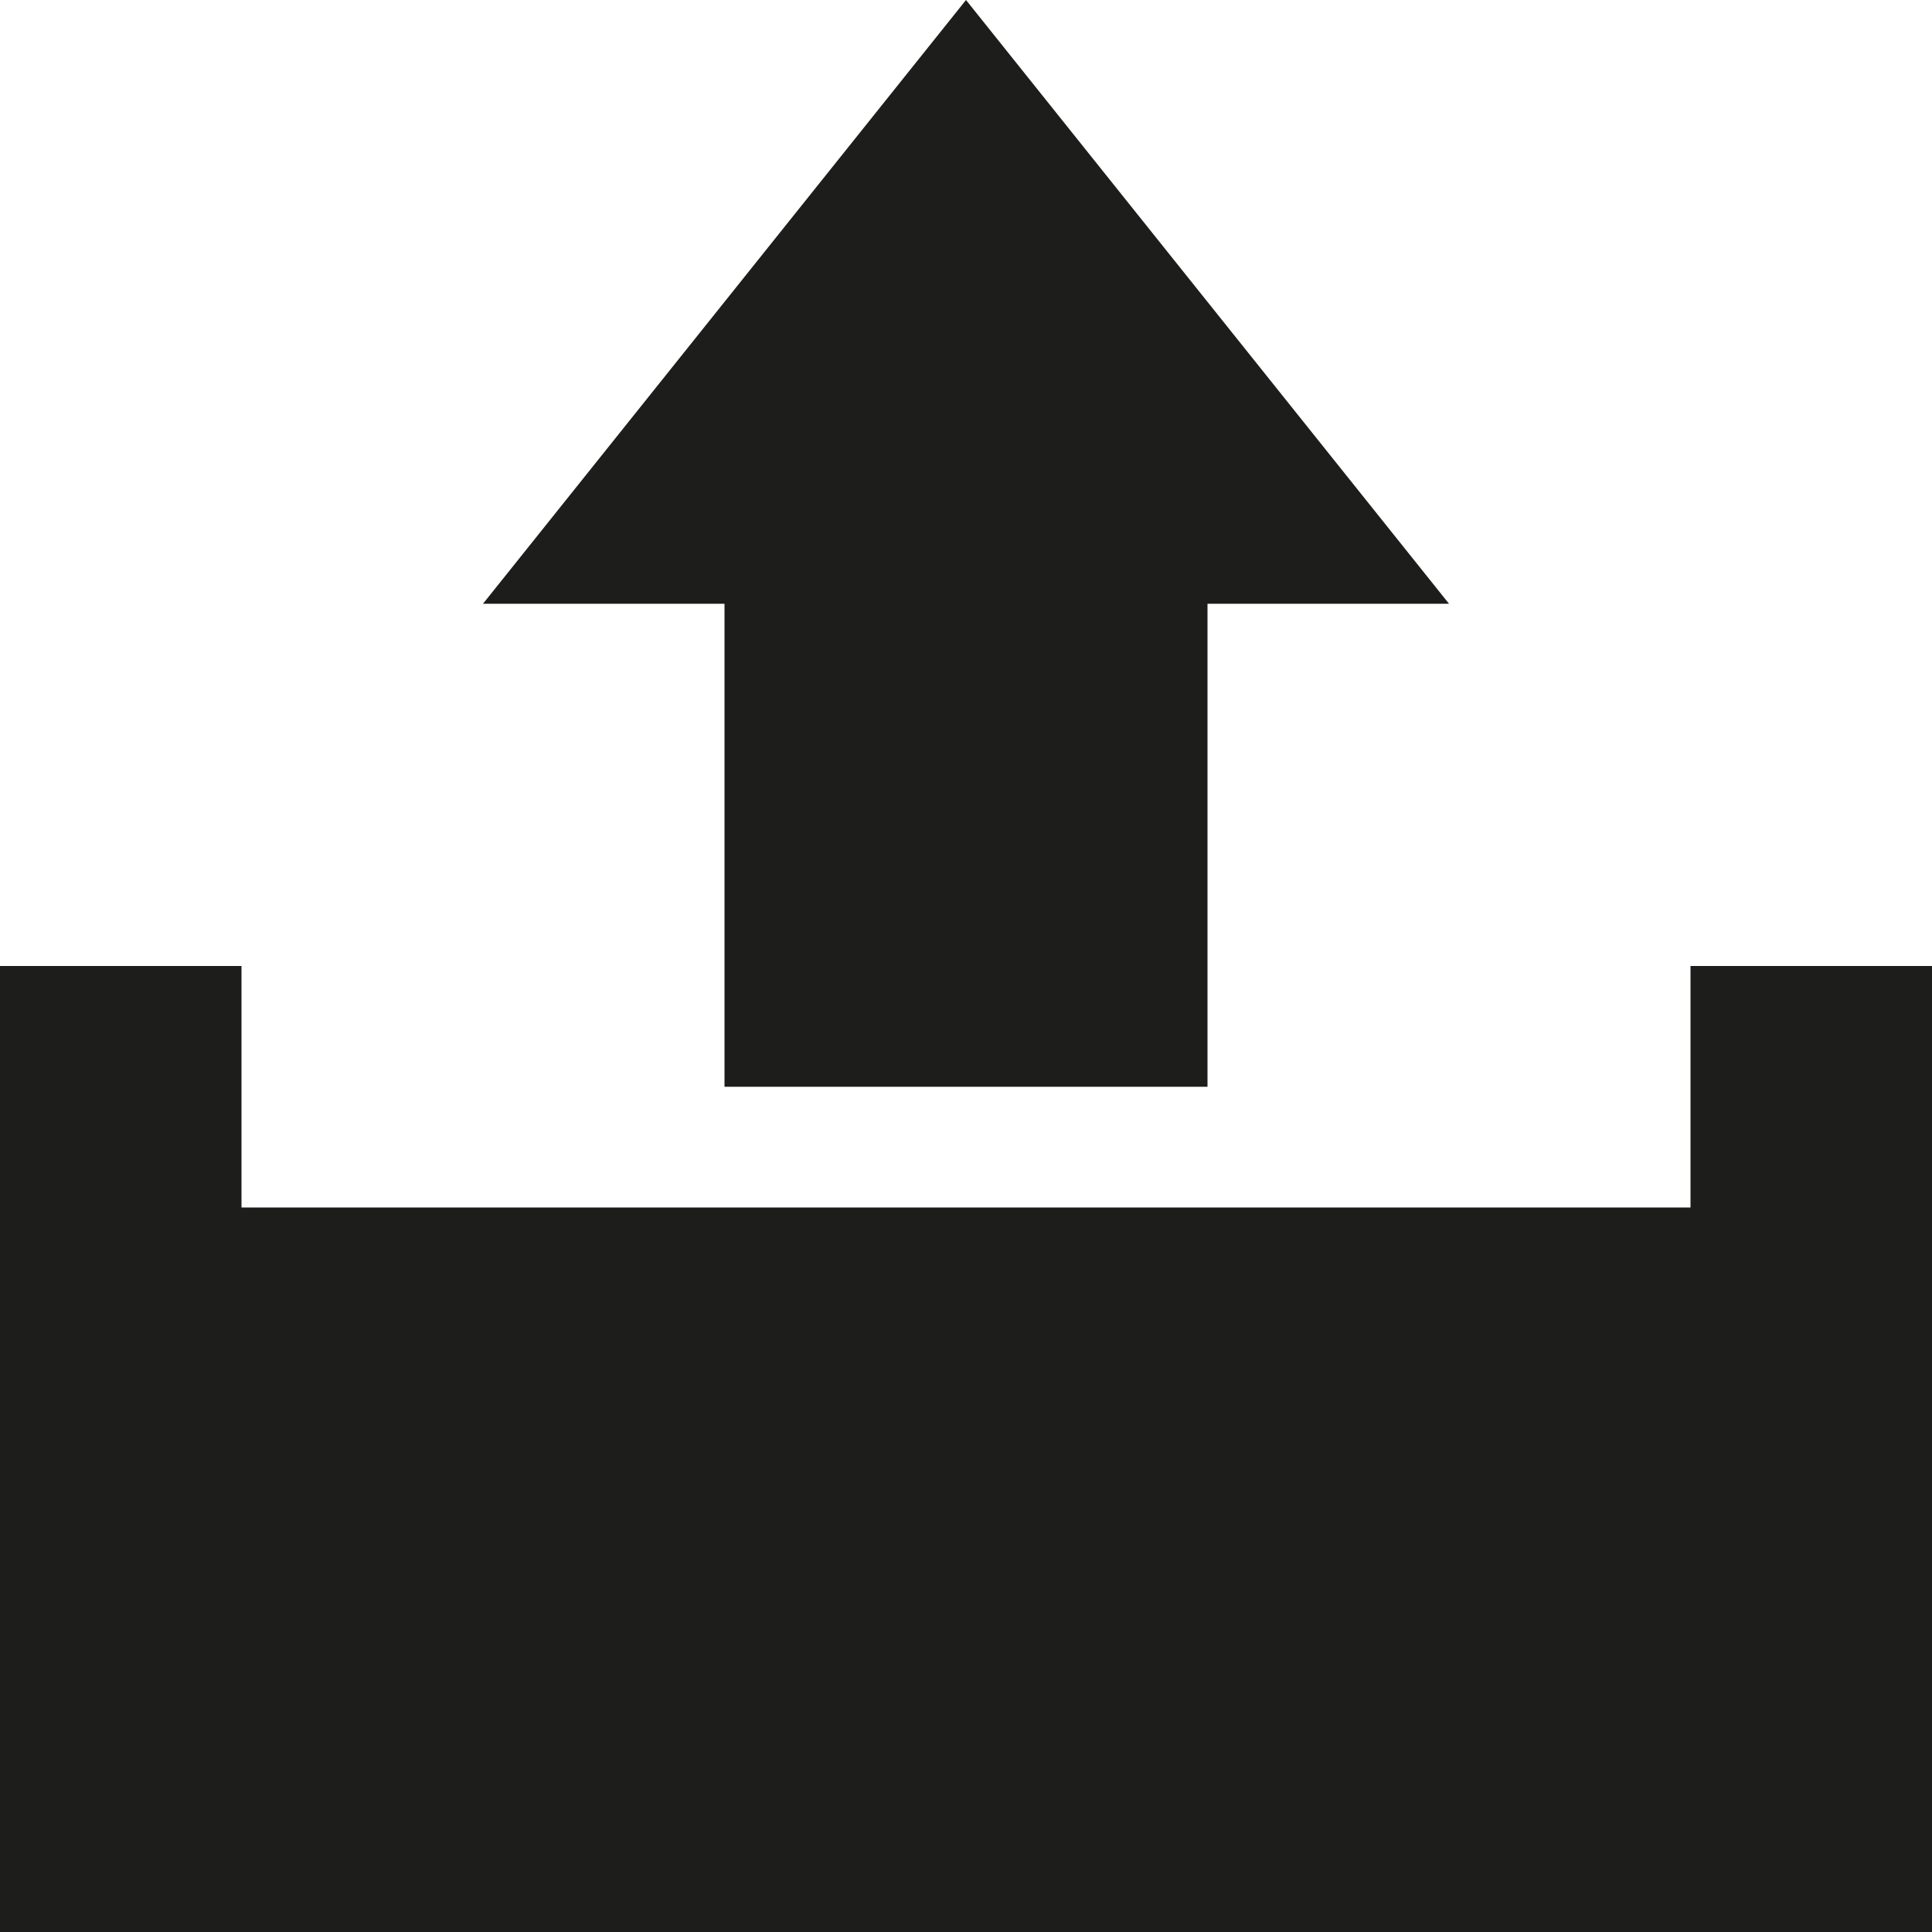
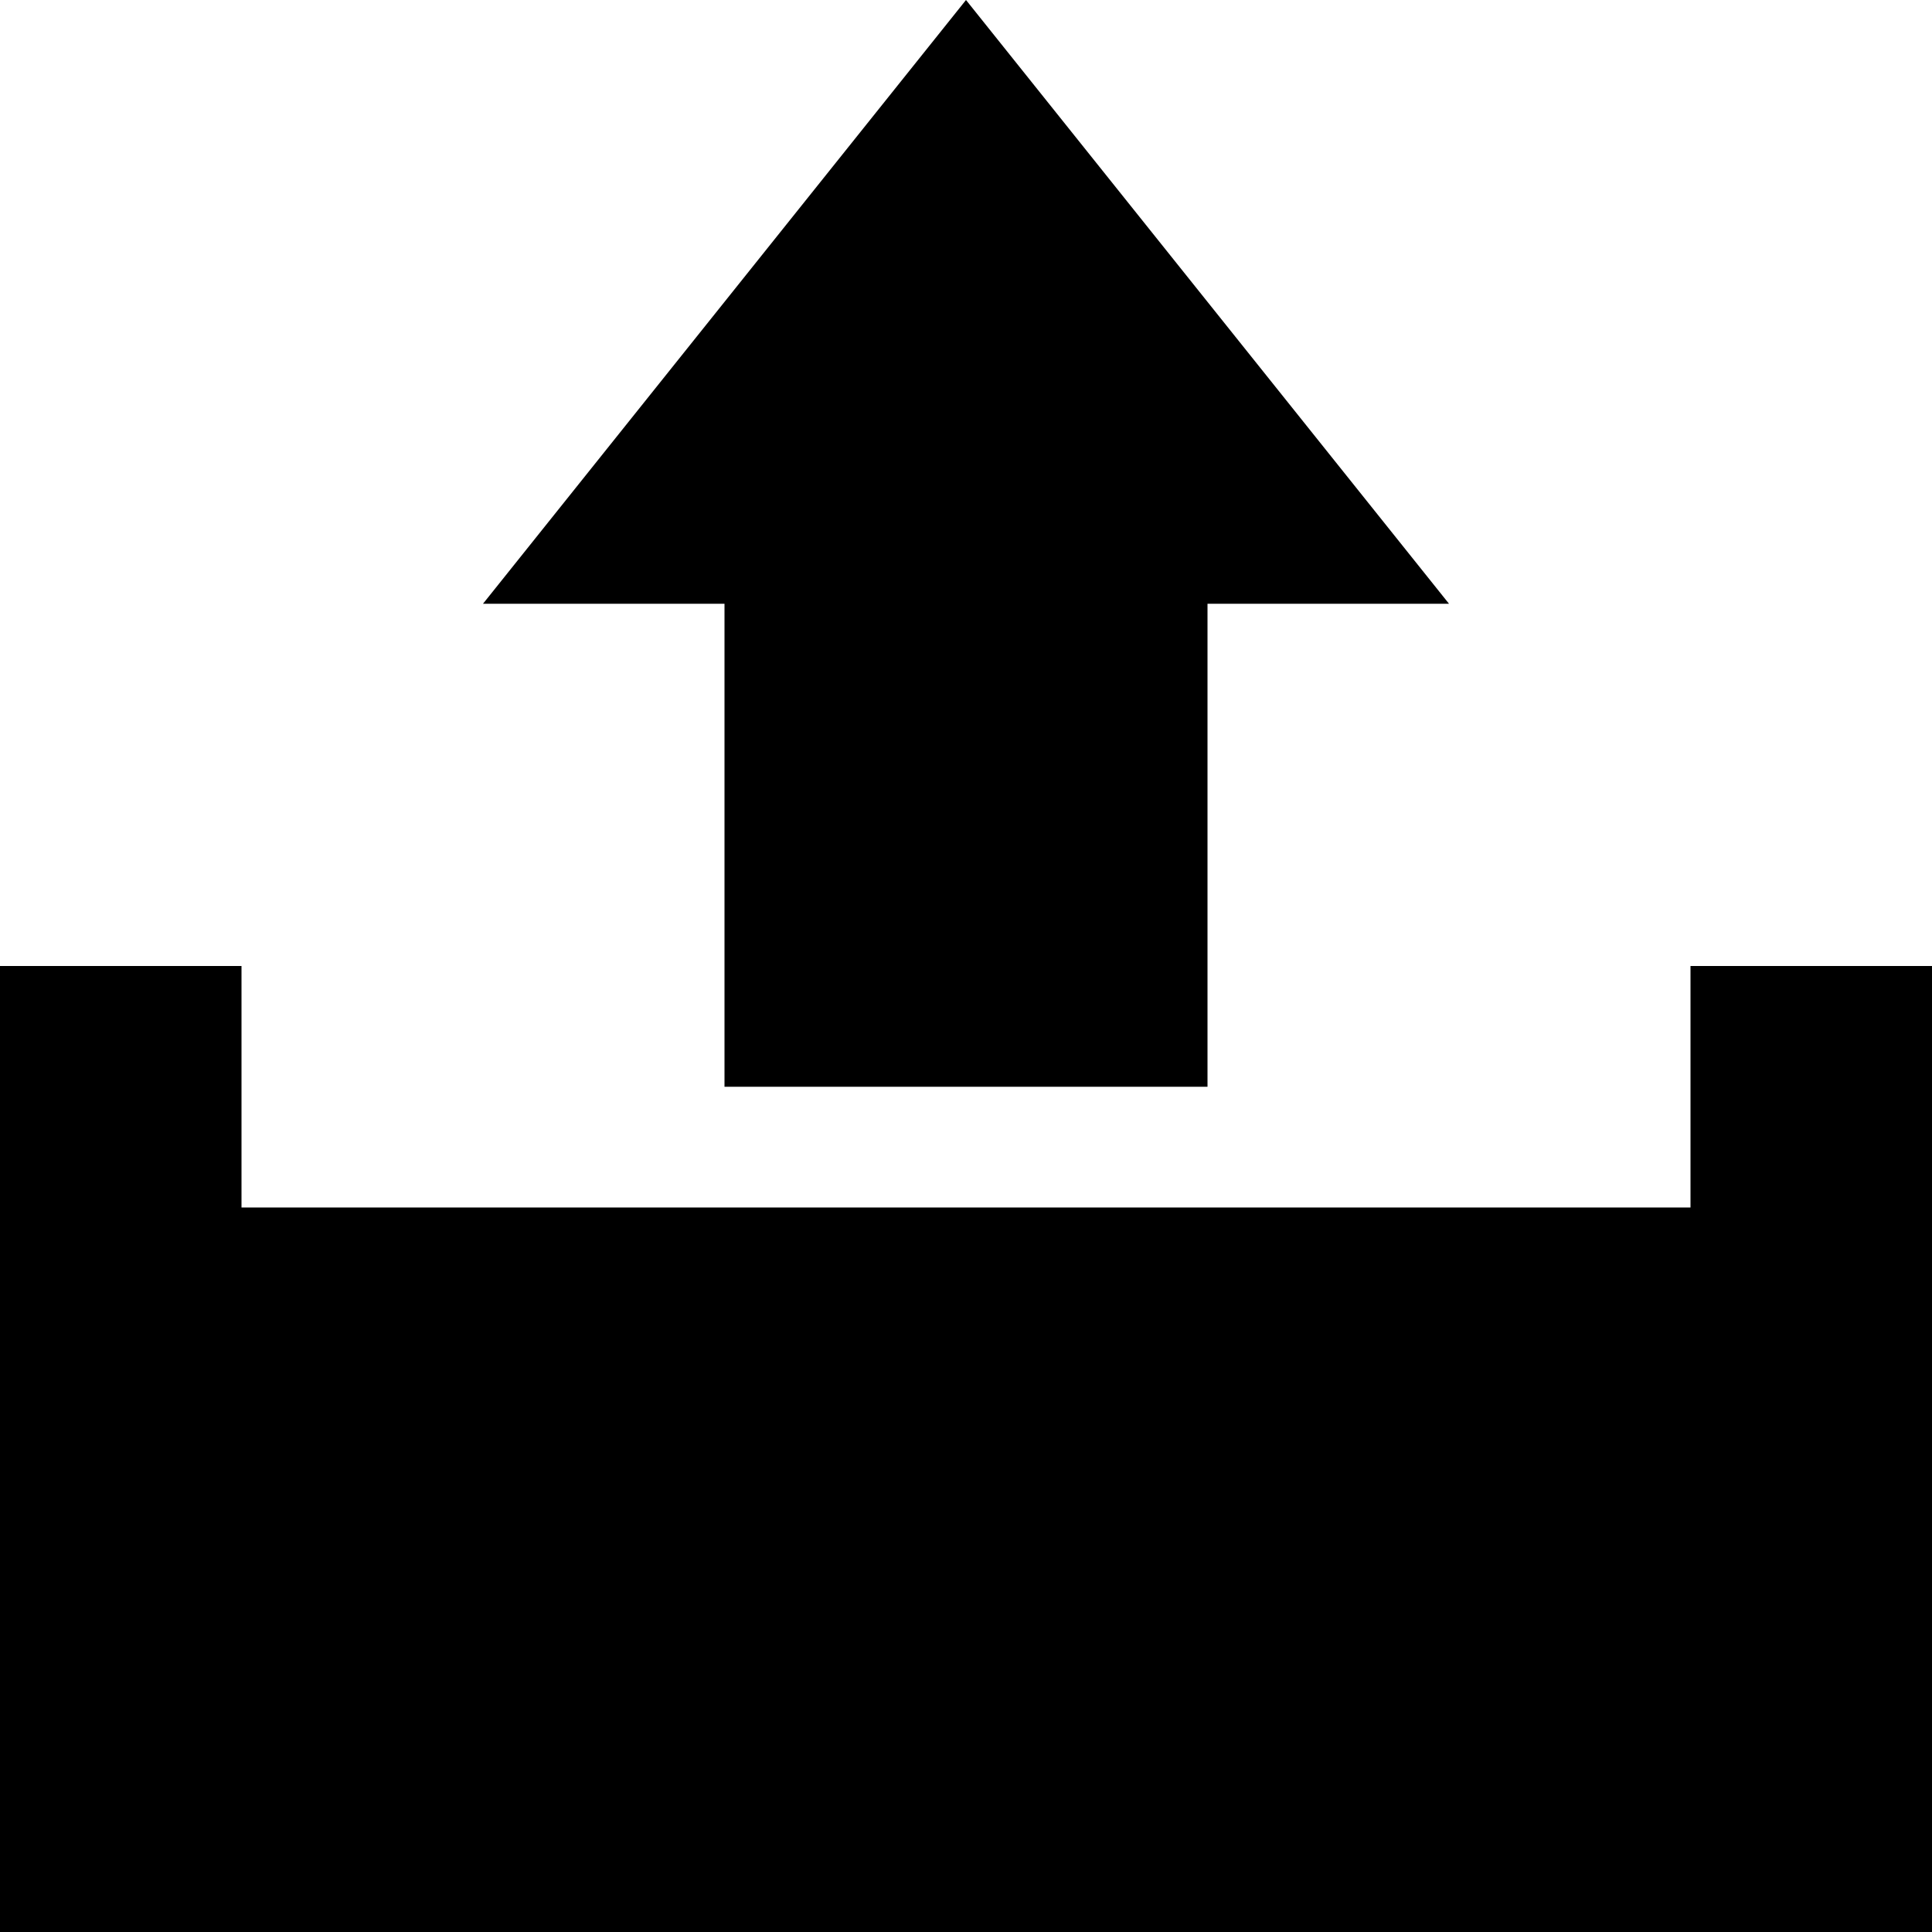
<svg xmlns="http://www.w3.org/2000/svg" version="1.1" id="Layer_1" x="0px" y="0px" width="512px" height="512px" viewBox="0 0 512 512" enable-background="new 0 0 512 512" xml:space="preserve">
  <g id="Upload">
-     <polygon fill="#1D1D1B" points="512,256 448,256 448,320 64,320 64,256 0,256 0,512 512,512 512,512  " />
-     <polygon fill="#1D1D1B" points="192,160 192,288 320,288 320,160 384,160 256,0 128,160  " />
+     <polygon fill="#000000" points="512,256 448,256 448,320 64,320 64,256 0,256 0,512 512,512 512,512  " />
+     <polygon fill="#000000" points="192,160 192,288 320,288 320,160 384,160 256,0 128,160  " />
  </g>
</svg>
